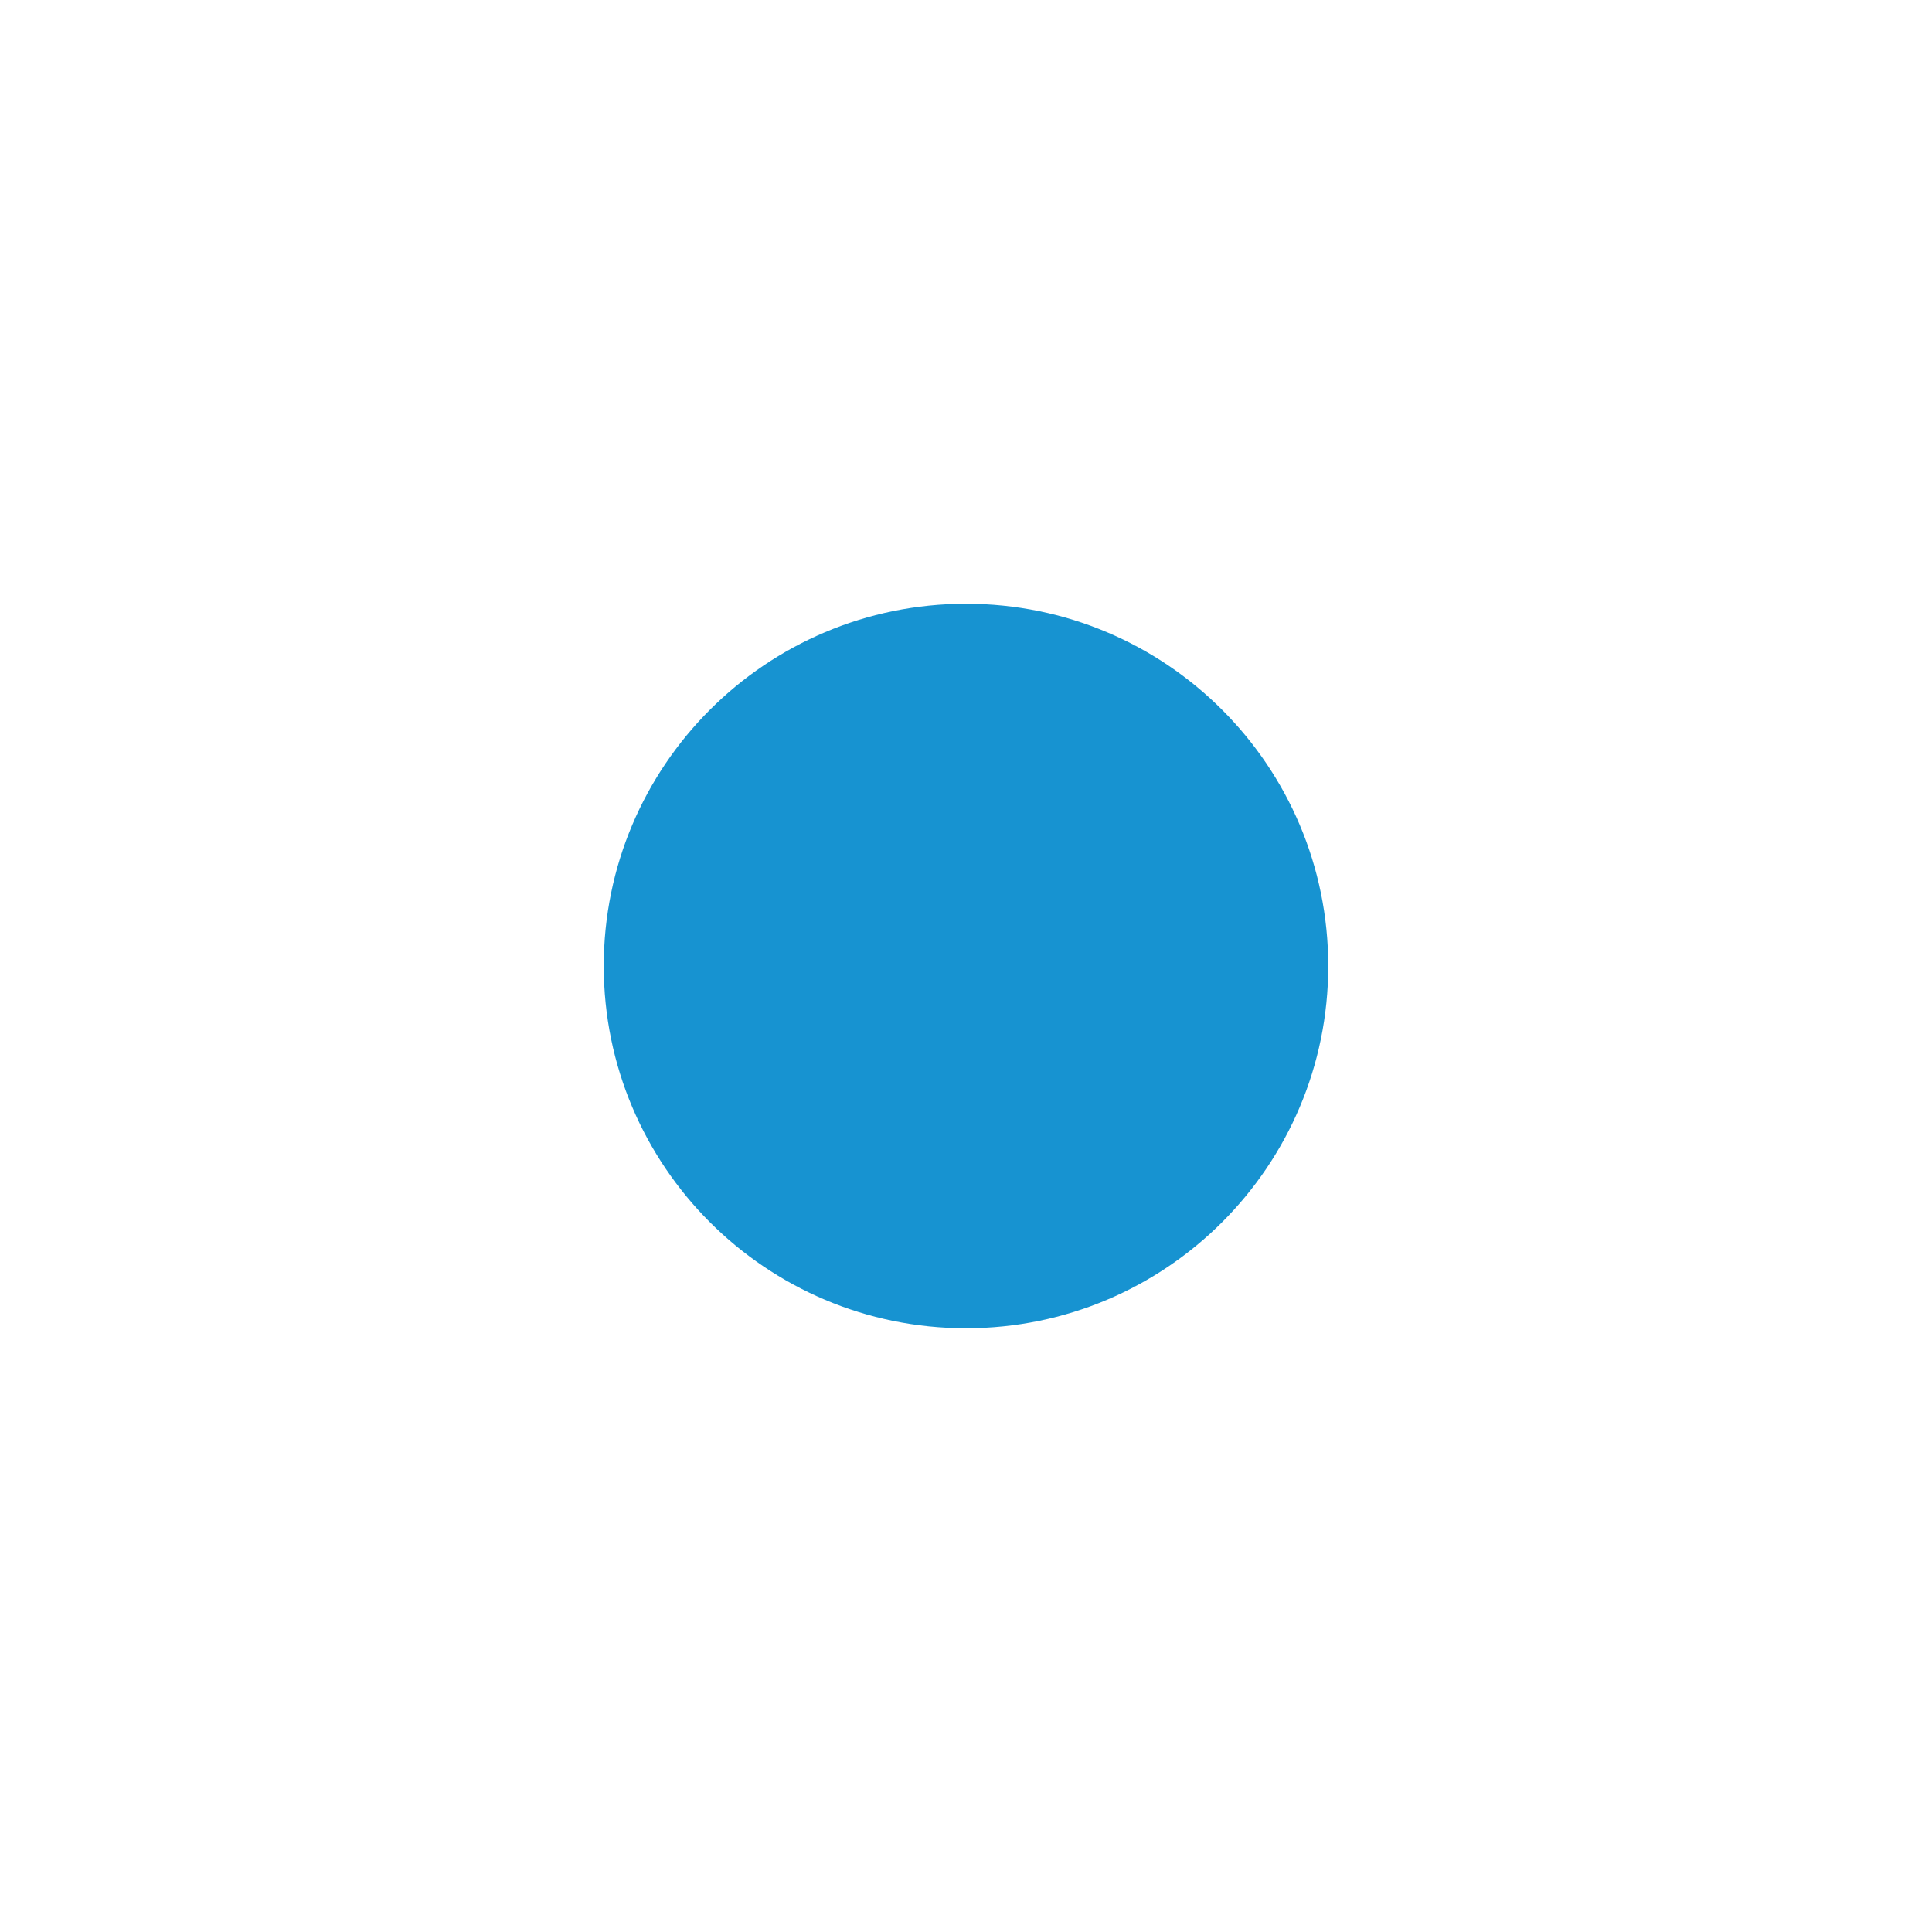
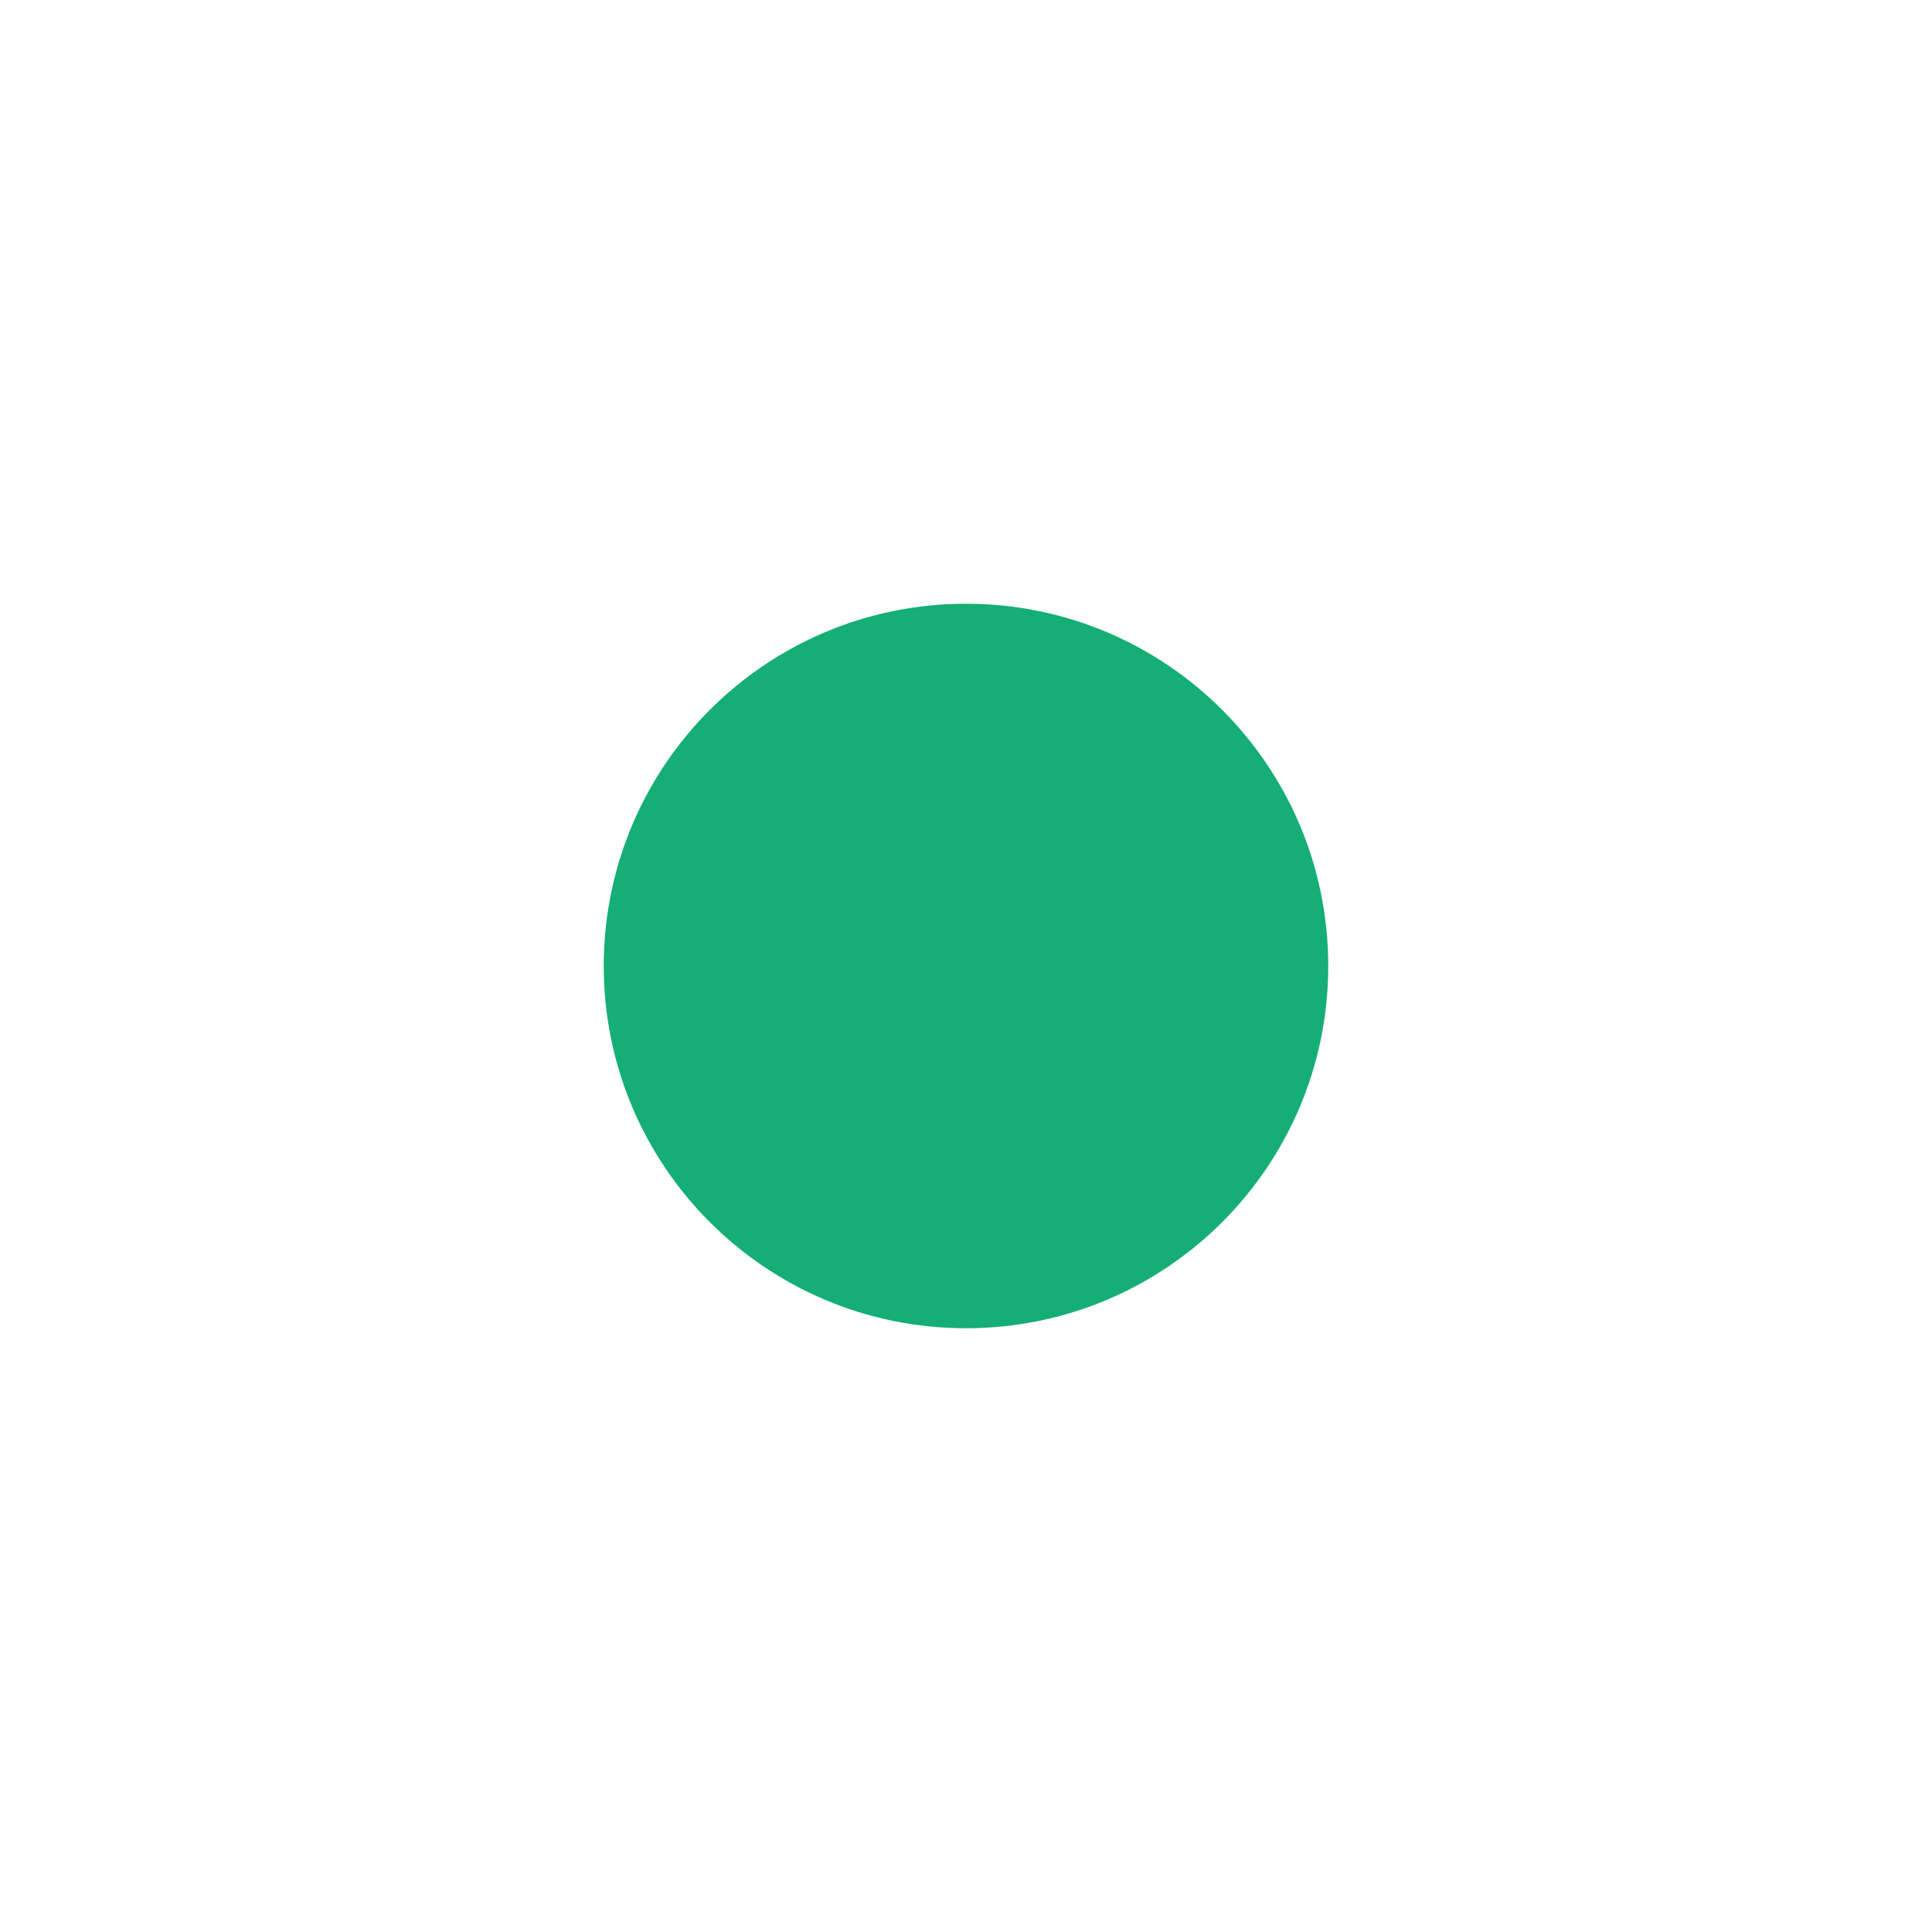
<svg xmlns="http://www.w3.org/2000/svg" xmlns:xlink="http://www.w3.org/1999/xlink" width="16" height="16" id="svg2" version="1.1">
  <defs id="defs4">
    <linearGradient id="linearGradient3802">
      <stop style="stop-color:#eeeeec;stop-opacity:1;" offset="0" id="stop3804" />
      <stop id="stop3812" offset="0.5" style="stop-color:#e4e4e1;stop-opacity:1;" />
      <stop style="stop-color:#949493;stop-opacity:1;" offset="1" id="stop3806" />
    </linearGradient>
    <radialGradient xlink:href="#linearGradient3802" id="radialGradient3810" cx="8" cy="8" fx="7.958" fy="8.849" r="7" gradientUnits="userSpaceOnUse" gradientTransform="matrix(1.571428,1.411262e-8,-1.411262e-8,1.571429,-4.571428,-4.571429)" />
    <filter id="filter3881">
      <feGaussianBlur stdDeviation="0.24" id="feGaussianBlur3883" />
    </filter>
  </defs>
  <g id="layer1" transform="translate(0,-1036.362)">
-     <path style="fill:#1793d1;fill-opacity:1;stroke:none" id="path3833" d="M 11,8 C 11,9.657 9.657,11 8,11 6.343,11 5,9.657 5,8 5,6.343 6.343,5 8,5 c 1.657,0 3,1.343 3,3 z" transform="translate(0,1036.362)" />
+     <path style="fill:#14ae76;fill-opacity:1;stroke:none" id="path3833" d="M 11,8 C 11,9.657 9.657,11 8,11 6.343,11 5,9.657 5,8 5,6.343 6.343,5 8,5 c 1.657,0 3,1.343 3,3 z" transform="translate(0,1036.362)" />
  </g>
</svg>
